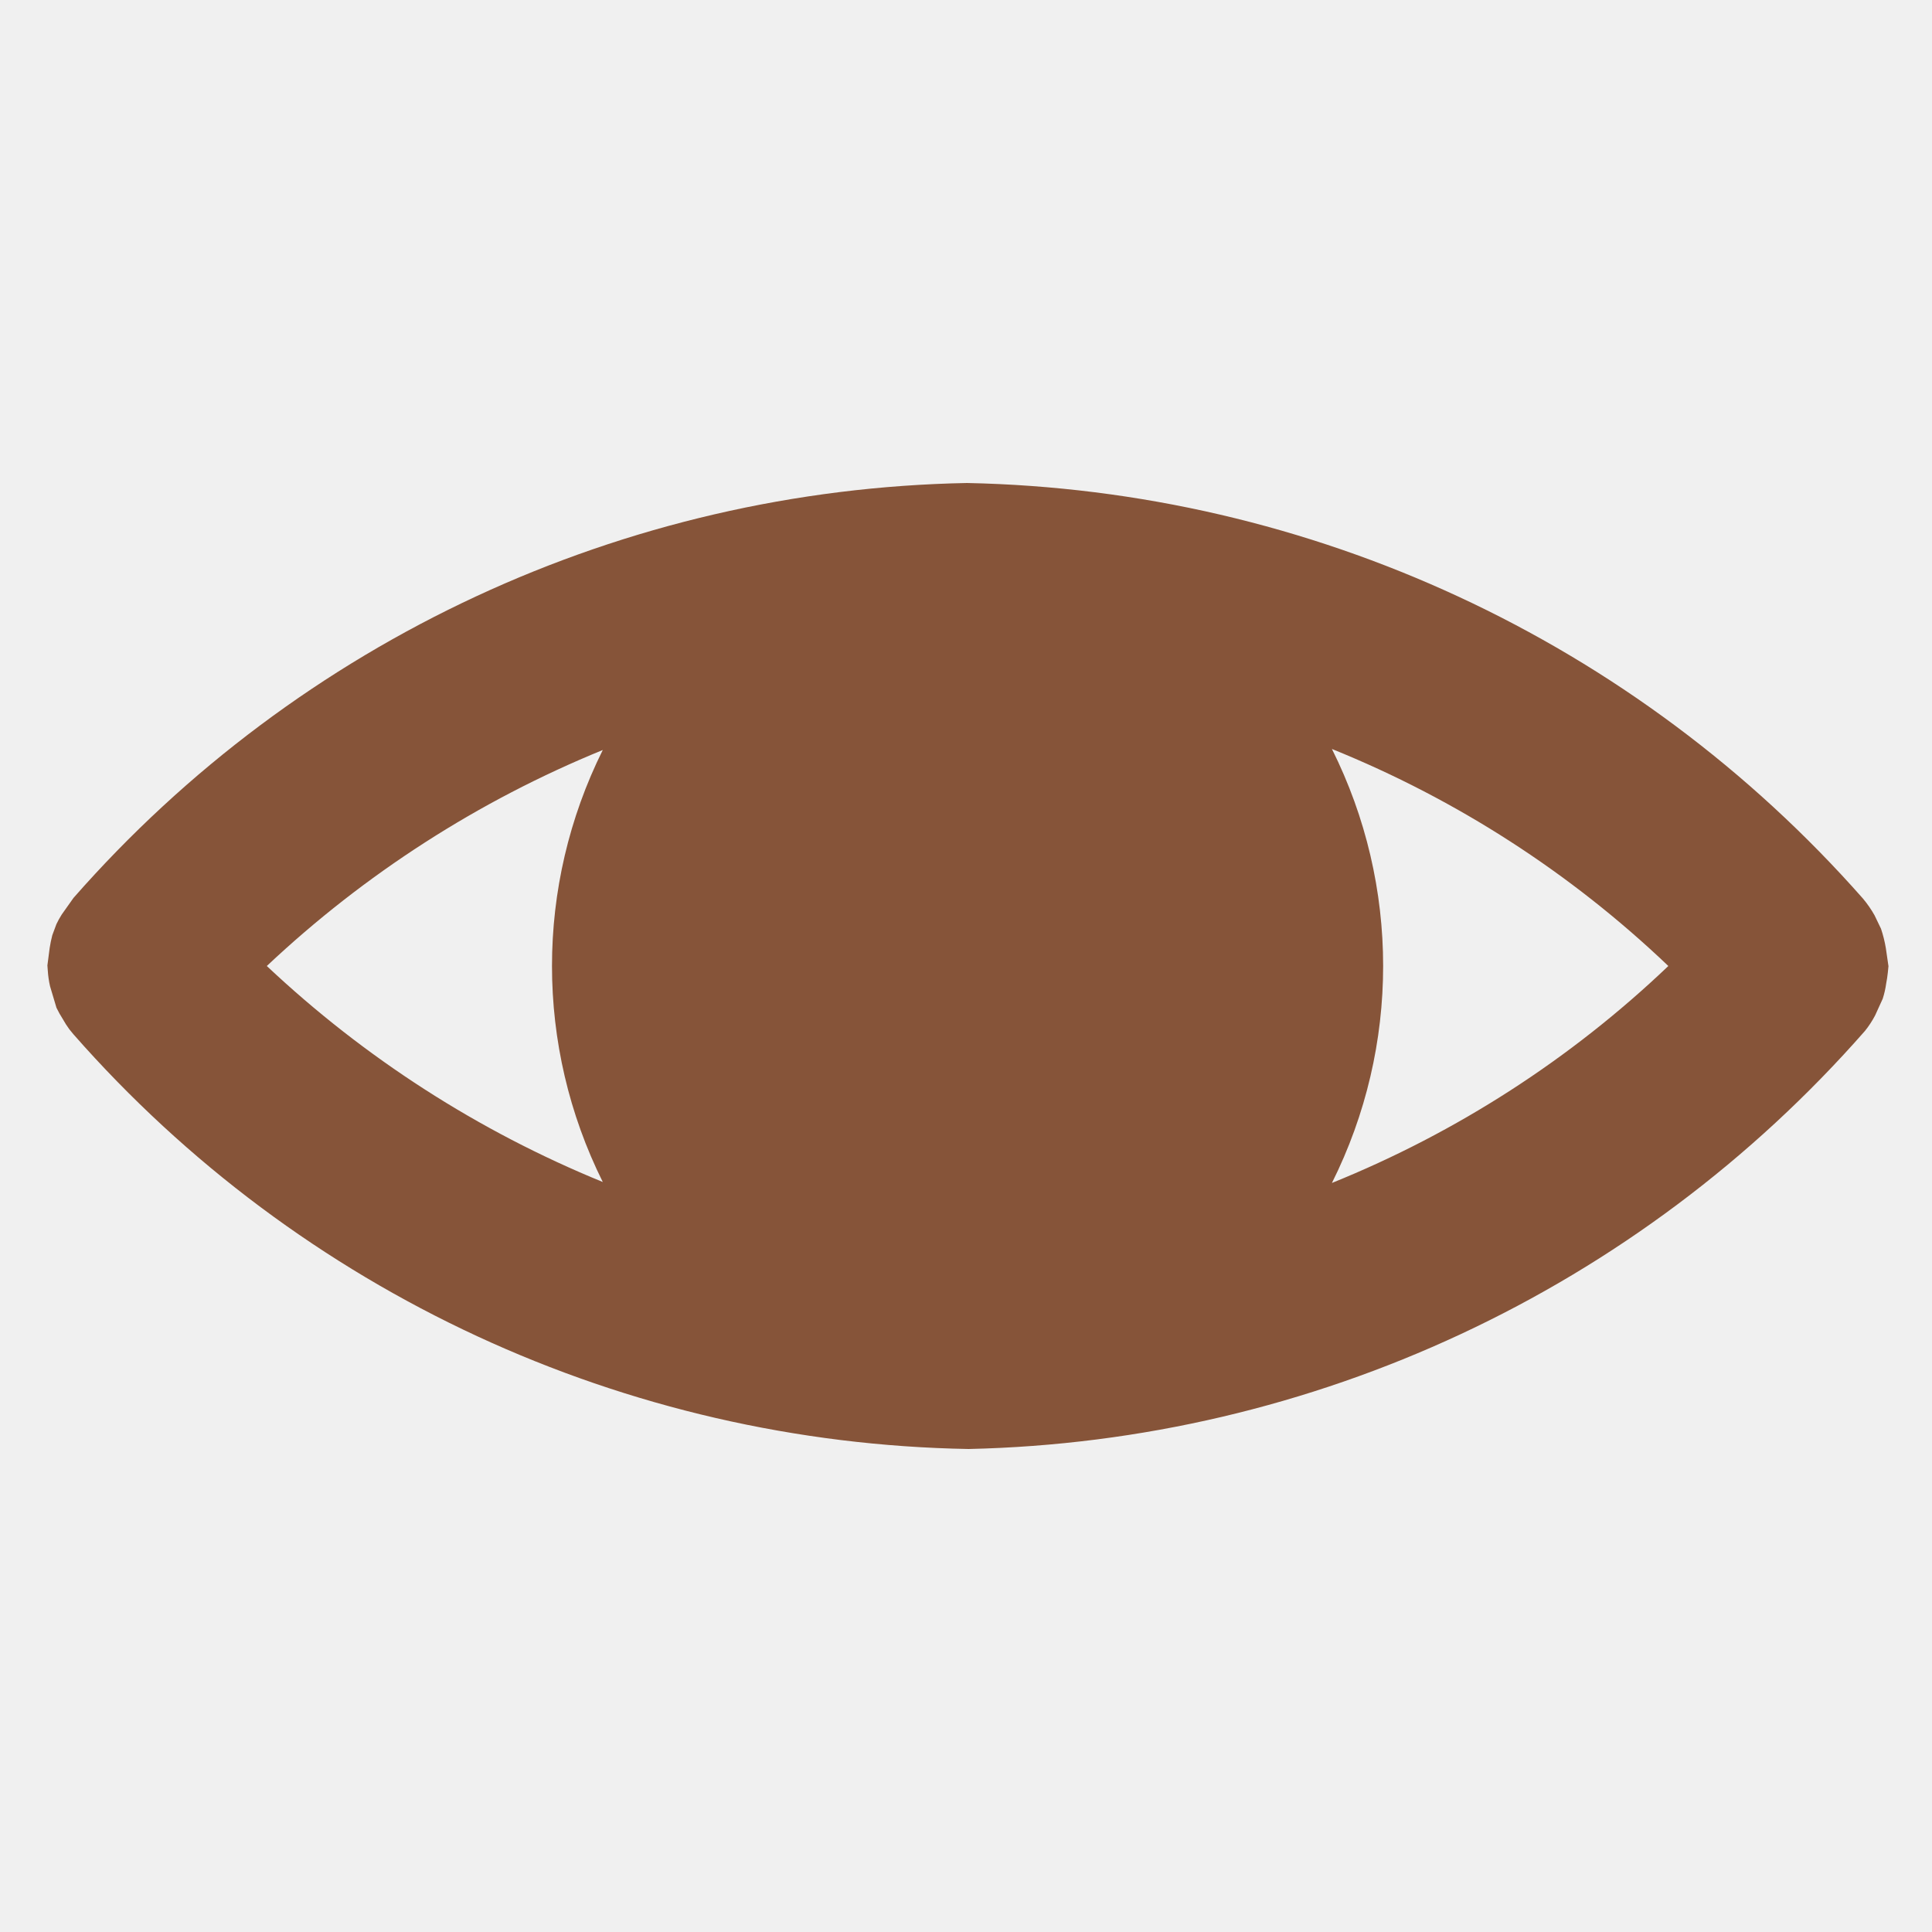
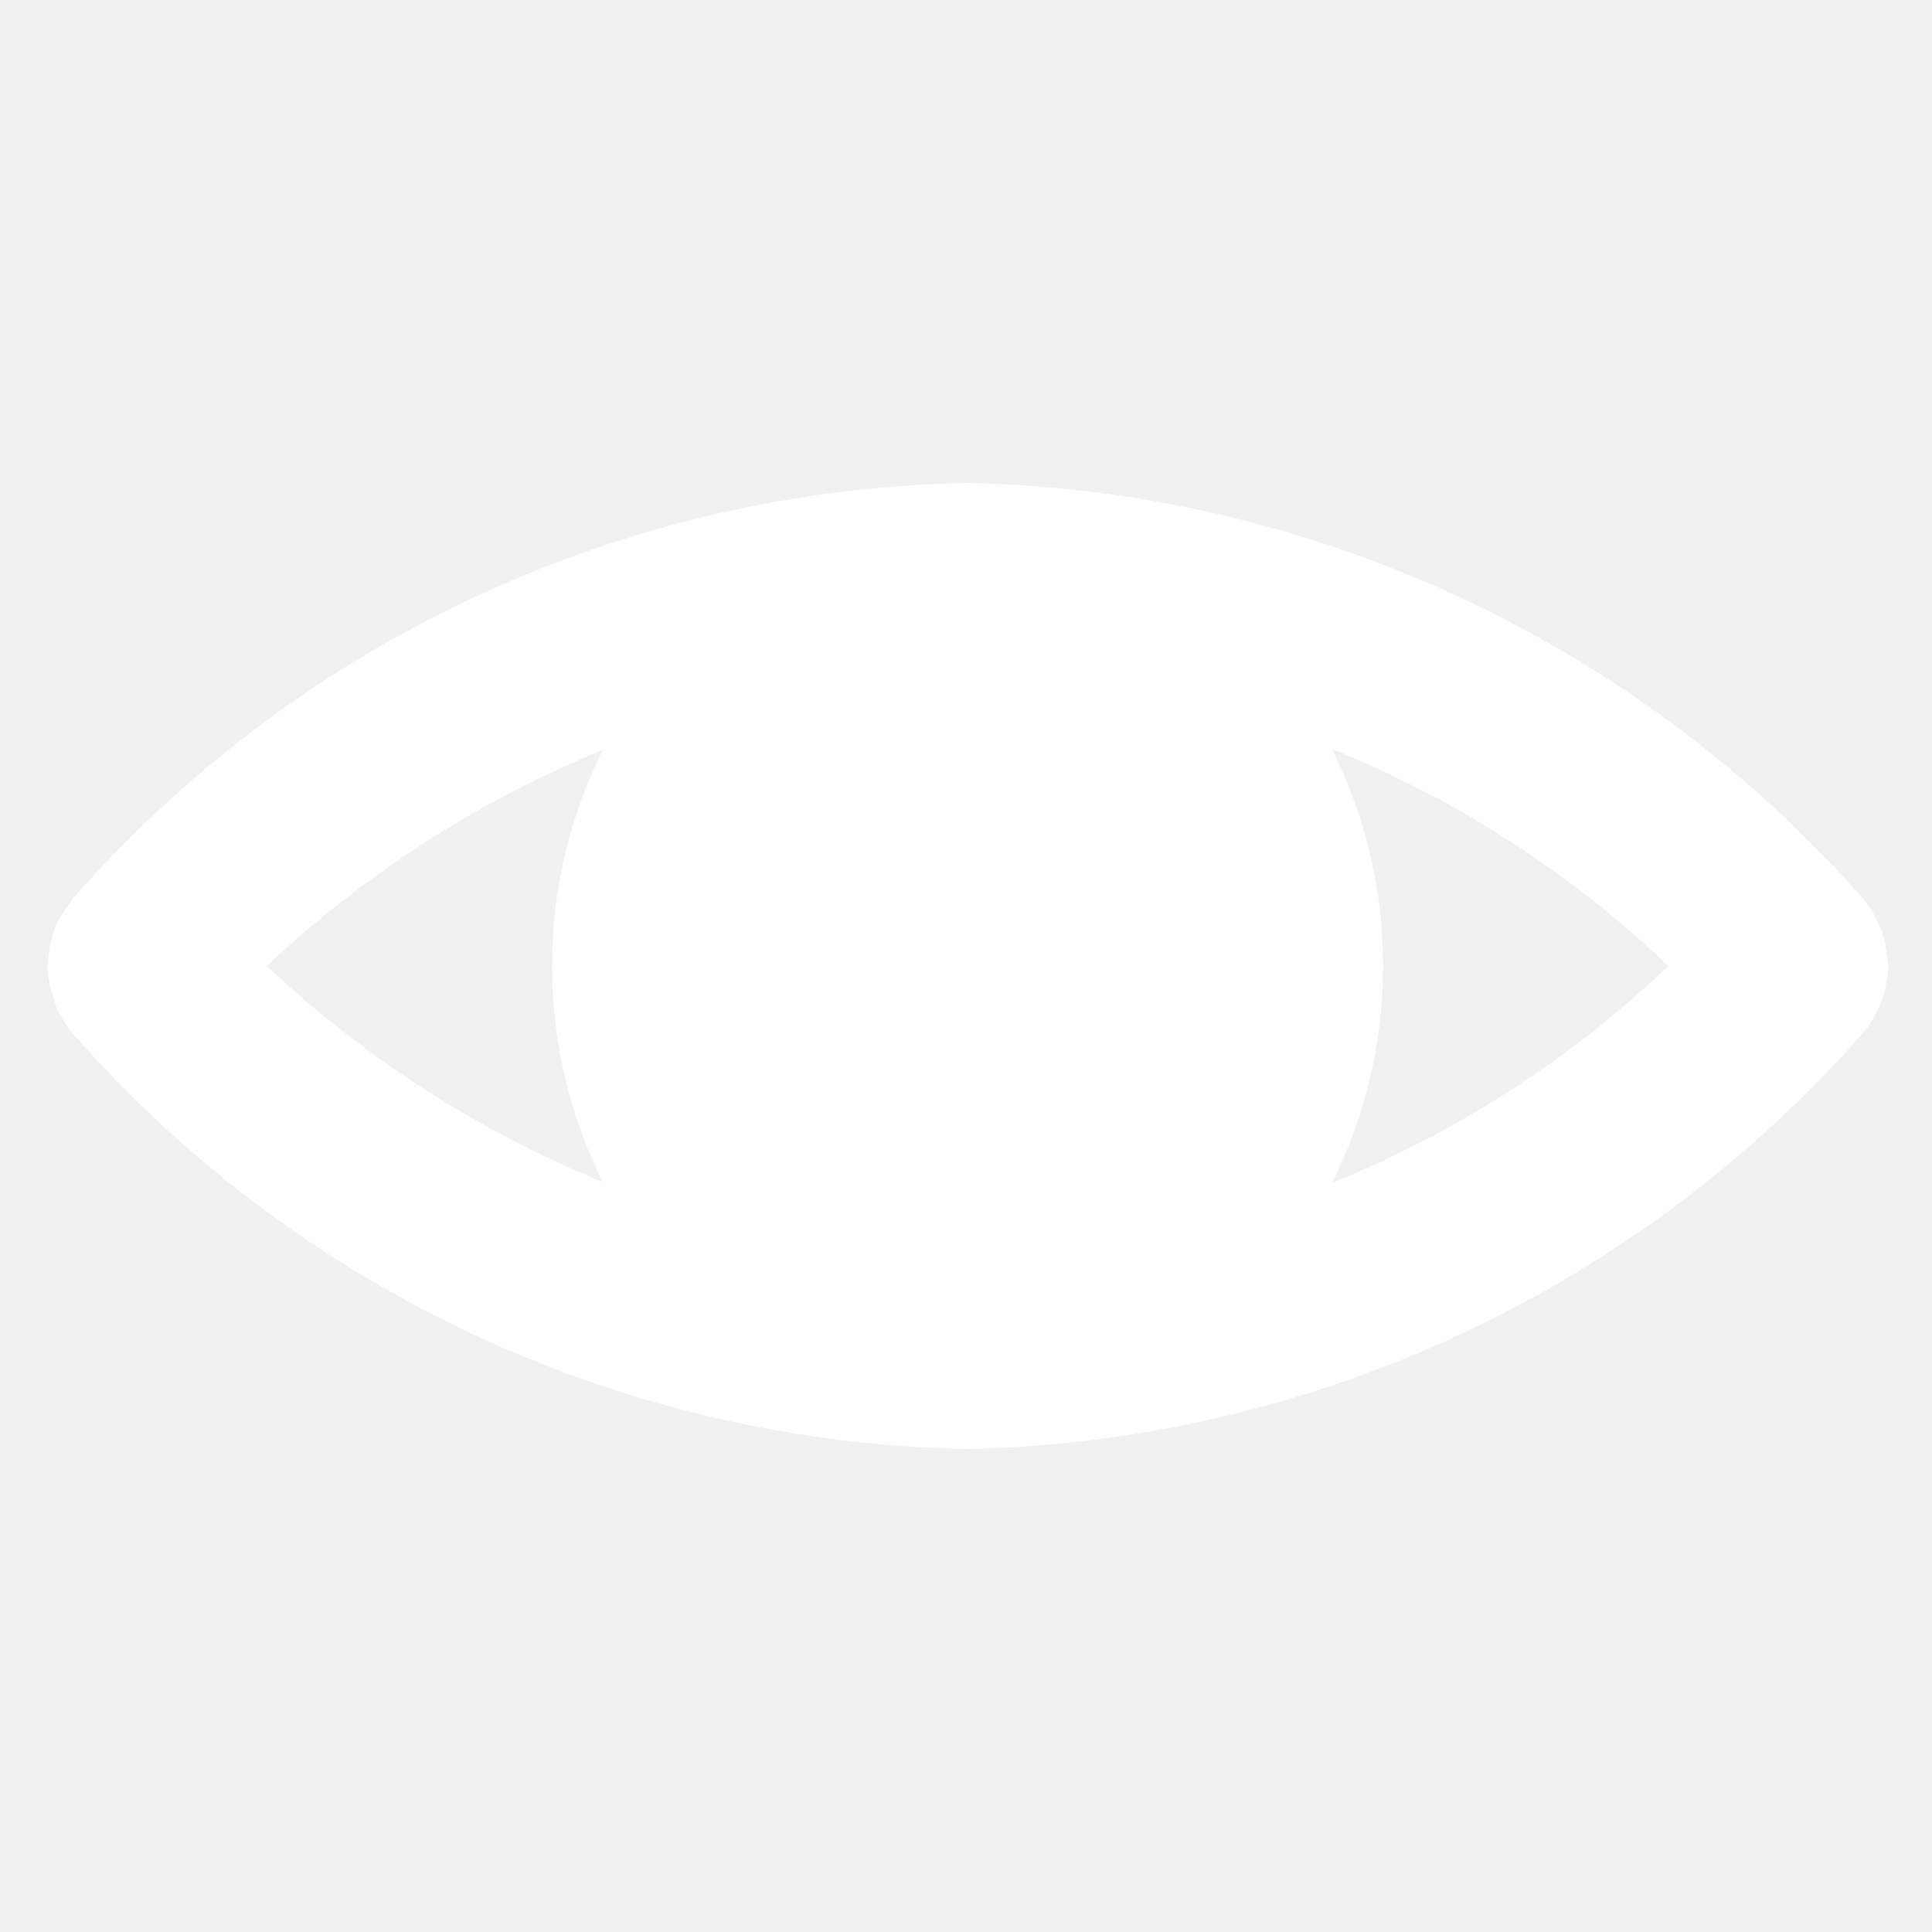
- <svg xmlns="http://www.w3.org/2000/svg" id="Warstwa_1" data-name="Warstwa 1" viewBox="0 0 30 30">
-   <defs>
-     <style>
-       .cls-1 {
-         fill: #865439;
-       }
-     </style>
-   </defs>
-   <path class="cls-1" d="M29.283,14.721a1.936,1.936,0,0,0-.075-.3l-.1-.208a1.72,1.72,0,0,0-.18-.26A19.061,19.061,0,0,0,15.015,7.5,18.933,18.933,0,0,0,1.141,13.943L.959,14.2a1.364,1.364,0,0,0-.083.15l-.064.172a1.97,1.97,0,0,0-.041.2l-.035.269.006.08a1.53,1.53,0,0,0,.035.243l.1.335a1.725,1.725,0,0,0,.1.178,1.423,1.423,0,0,0,.1.156l.063.077a18.934,18.934,0,0,0,13.9,6.44,19.076,19.076,0,0,0,13.92-6.493,1.5,1.5,0,0,0,.156-.238l.119-.261a1.4,1.4,0,0,0,.054-.239c.011-.055.019-.11.025-.166l.01-.1ZM4.143,15A16.97,16.97,0,0,1,9.36,11.646a7.526,7.526,0,0,0,0,6.708A16.979,16.979,0,0,1,4.143,15Zm16.539,3.369a7.535,7.535,0,0,0,0-6.739A16.551,16.551,0,0,1,25.906,15,16.555,16.555,0,0,1,20.682,18.369Z" />
+ <svg id="Warstwa_1" data-name="Warstwa 1" viewBox="0 0 30 30">
+   <path fill="#fff" d="M29.283,14.721a1.936,1.936,0,0,0-.075-.3l-.1-.208a1.72,1.72,0,0,0-.18-.26A19.061,19.061,0,0,0,15.015,7.5,18.933,18.933,0,0,0,1.141,13.943L.959,14.2a1.364,1.364,0,0,0-.083.15l-.064.172a1.97,1.97,0,0,0-.041.2l-.035.269.006.08a1.53,1.53,0,0,0,.035.243l.1.335a1.725,1.725,0,0,0,.1.178,1.423,1.423,0,0,0,.1.156l.063.077a18.934,18.934,0,0,0,13.9,6.44,19.076,19.076,0,0,0,13.92-6.493,1.5,1.5,0,0,0,.156-.238l.119-.261a1.4,1.4,0,0,0,.054-.239c.011-.055.019-.11.025-.166l.01-.1ZM4.143,15A16.97,16.97,0,0,1,9.36,11.646a7.526,7.526,0,0,0,0,6.708A16.979,16.979,0,0,1,4.143,15Zm16.539,3.369a7.535,7.535,0,0,0,0-6.739A16.551,16.551,0,0,1,25.906,15,16.555,16.555,0,0,1,20.682,18.369Z" />
</svg>
